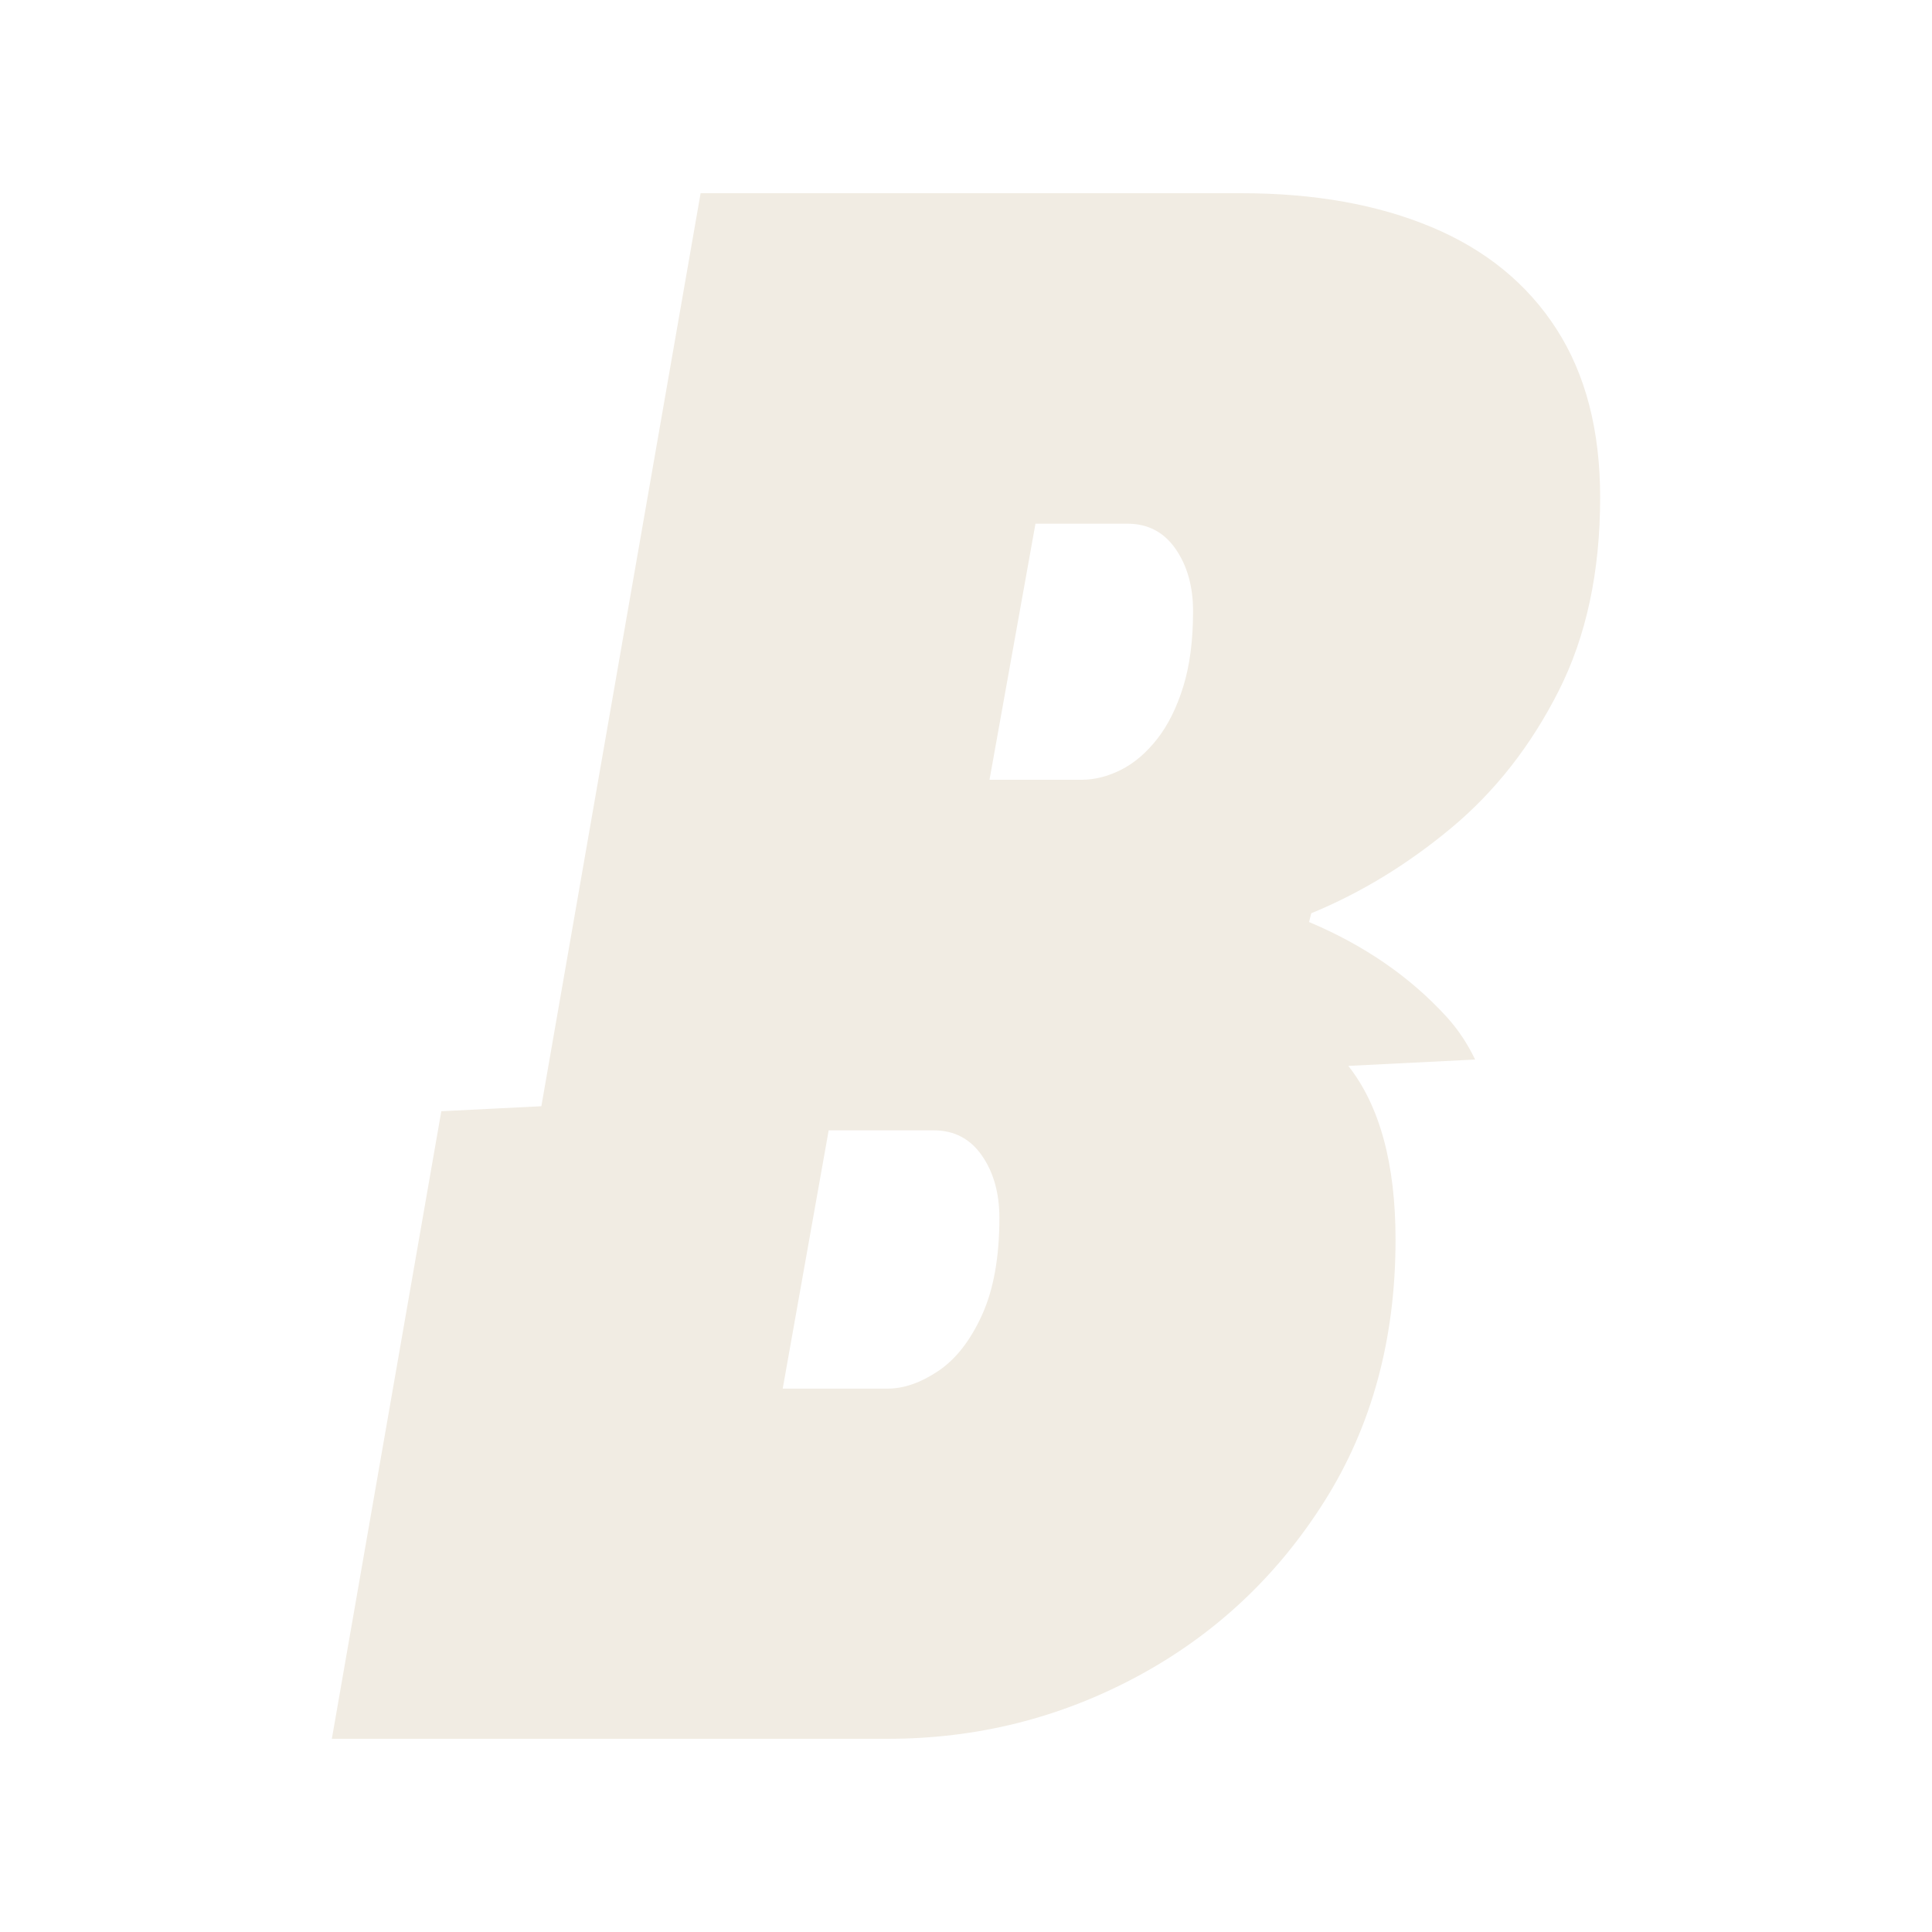
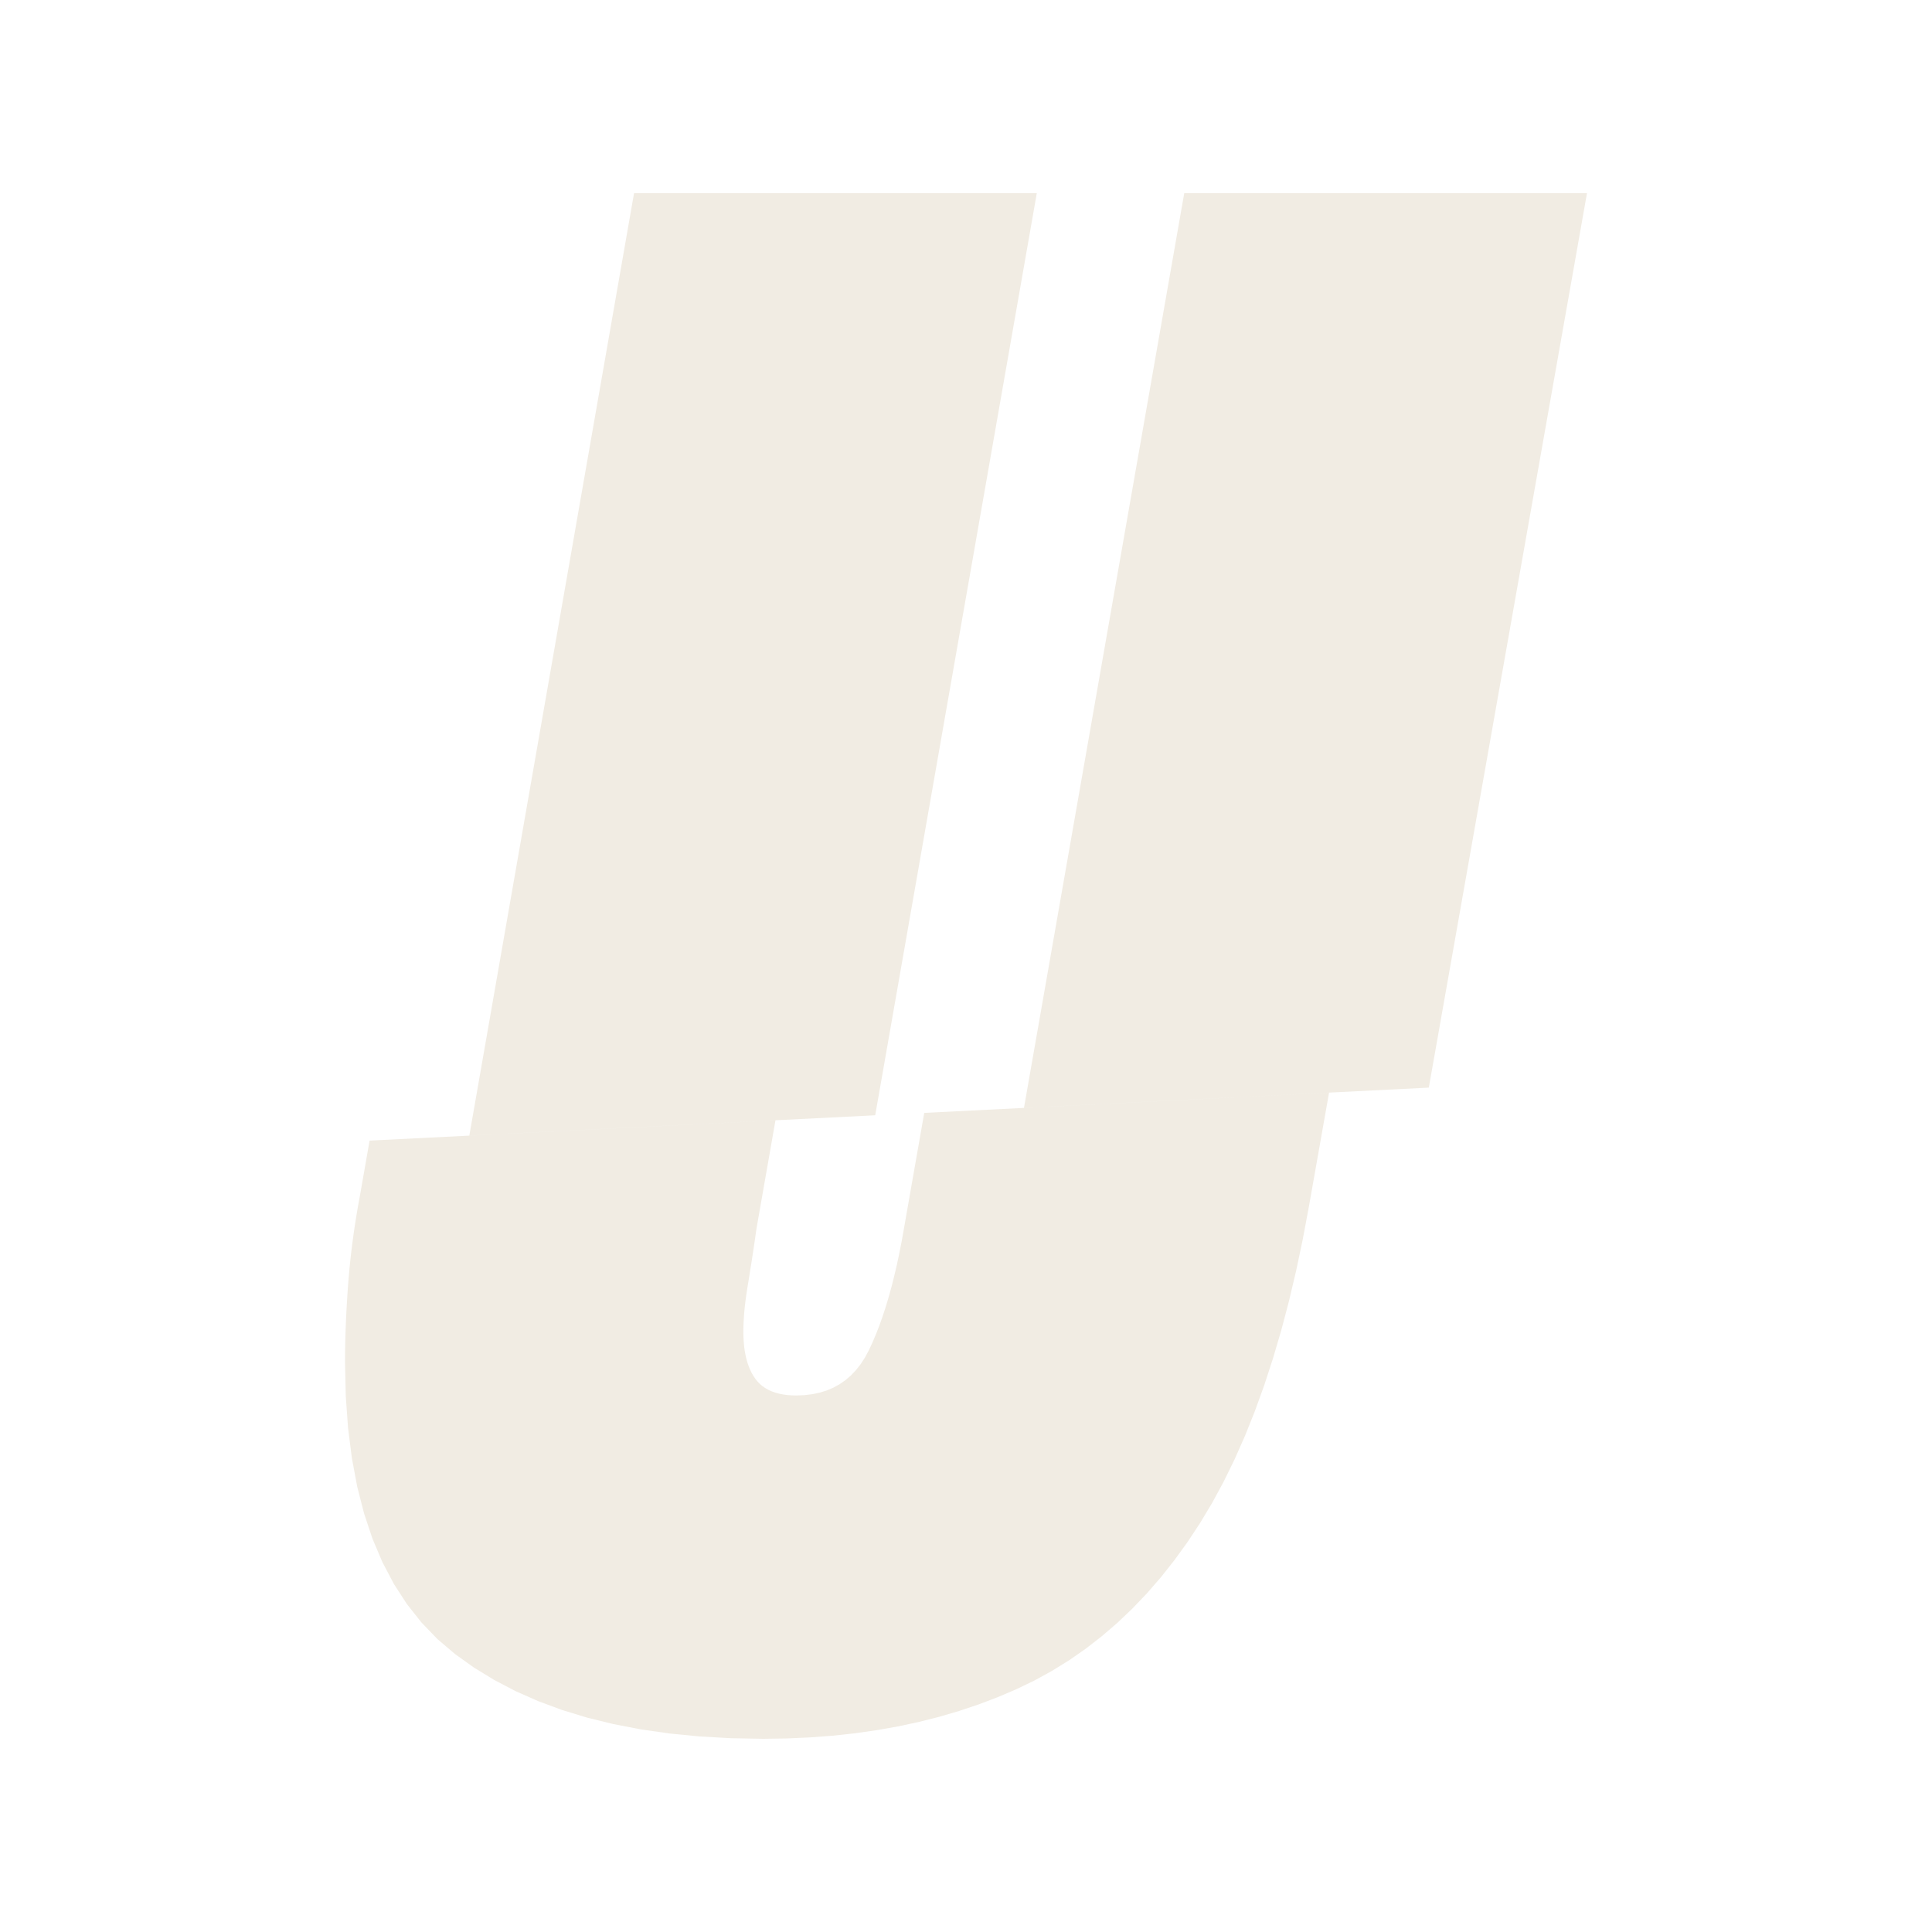
<svg xmlns="http://www.w3.org/2000/svg" width="1000" height="1000" viewBox="0 0 1000 1000">
-   <path transform="translate(171.764 100.000) scale(3.432887)" d="M172.38 130.624 153.259 131.58Q160.38 140.631 160.38 157.8Q160.38 180.24 149.655 197.235Q138.93 214.23 121.44 223.635Q103.95 233.04 83.82 233.04H0.0L16.504 138.418L31.589 137.664L55.6 0.0H137.11Q153.61 0.0 165.82 5.115Q178.03 10.23 184.63 20.46Q191.23 30.69 191.23 45.87Q191.23 62.7 184.96 75.075Q178.69 87.45 168.79 95.7Q158.89 103.95 147.67 108.57L147.34 109.89Q159.88 115.17 168.13 124.245Q170.635 127.001 172.38 130.624ZM67.98 180.24H83.82Q87.45 180.24 91.41 177.6Q95.37 174.96 98.01 169.185Q100.65 163.41 100.65 154.5Q100.65 148.89 98.01 145.095Q95.37 141.3 90.75 141.3H74.91ZM99.16 88.44H113.02Q115.99 88.44 118.96 86.955Q121.93 85.47 124.405 82.335Q126.88 79.2 128.365 74.415Q129.85 69.63 129.85 63.03Q129.85 57.42 127.21 53.625Q124.57 49.83 119.95 49.83H106.09Z" fill="#F1ECE3" />
+   <path d="M612.96 100.00 L530.01 573.43 L739.55 562.95 L821.42 100.00ZM242.92 587.78 L453.01 577.27 L536.64 100.00 L328.18 100.00ZM430.97 898.40 L442.48 897.15 L453.75 895.54 L464.78 893.59 L475.58 891.28 L486.15 888.61 L496.47 885.58 L506.56 882.20 L516.41 878.46 L526.02 874.36 L535.37 869.86 L544.47 864.86 L553.32 859.38 L561.90 853.42 L570.21 846.97 L578.27 840.06 L586.07 832.64 L593.60 824.76 L600.88 816.38 L607.89 807.52 L614.65 798.18 L621.13 788.36 L627.35 778.00 L633.30 767.03 L638.97 755.47 L644.36 743.30 L649.47 730.53 L654.31 717.17 L658.87 703.19 L663.16 688.63 L667.16 673.45 L670.89 657.68 L674.34 641.30 L677.52 624.33 L687.92 565.55 L478.38 576.03 L467.91 635.72 L466.75 642.25 L465.51 648.55 L464.22 654.62 L462.85 660.46 L461.44 666.07 L459.94 671.46 L458.40 676.61 L456.78 681.53 L455.11 686.23 L453.36 690.69 L451.56 694.93 L449.69 698.94 L447.69 702.67 L445.49 706.07 L443.07 709.15 L440.45 711.91 L437.62 714.35 L434.59 716.46 L431.36 718.24 L427.93 719.70 L424.28 720.83 L420.42 721.64 L416.36 722.13 L412.10 722.29 L409.69 722.23 L407.40 722.06 L405.23 721.76 L403.18 721.34 L401.24 720.81 L399.43 720.16 L397.73 719.39 L396.15 718.49 L394.69 717.49 L393.35 716.36 L392.13 715.11 L391.03 713.75 L390.03 712.27 L389.11 710.70 L388.28 709.01 L387.55 707.23 L386.89 705.35 L386.33 703.35 L385.85 701.26 L385.45 699.07 L385.15 696.77 L384.94 694.37 L384.81 691.87 L384.76 689.26 L384.78 687.52 L384.83 685.75 L384.91 683.91 L385.02 682.04 L385.15 680.12 L385.33 678.15 L385.53 676.13 L385.77 674.07 L386.04 671.95 L386.34 669.80 L386.68 667.59 L387.04 665.34 L387.42 663.04 L387.80 660.72 L388.17 658.36 L388.55 655.97 L388.94 653.55 L389.32 651.09 L389.70 648.61 L390.08 646.10 L390.46 643.55 L390.84 640.98 L391.21 638.36 L391.59 635.72 L401.38 579.87 L191.29 590.38 L186.55 617.49 L185.82 621.47 L185.11 625.42 L184.45 629.34 L183.83 633.25 L183.24 637.13 L182.71 640.99 L182.21 644.82 L181.74 648.63 L181.32 652.42 L180.93 656.18 L180.59 659.91 L180.28 663.63 L180.01 667.31 L179.76 670.96 L179.54 674.56 L179.34 678.12 L179.16 681.64 L179.01 685.13 L178.88 688.57 L178.77 691.98 L178.68 695.35 L178.63 698.67 L178.59 701.96 L178.58 705.21 L178.97 722.61 L180.15 739.14 L182.14 754.79 L184.91 769.57 L188.47 783.46 L192.81 796.48 L197.96 808.62 L203.89 819.88 L210.61 830.26 L218.13 839.77 L226.43 848.40 L235.53 856.14 L245.34 863.15 L255.79 869.54 L266.86 875.33 L278.56 880.50 L290.91 885.08 L303.88 889.04 L317.49 892.38 L331.73 895.13 L346.60 897.26 L362.10 898.78 L378.24 899.69 L395.01 900.00 L407.23 899.82 L419.22 899.28Z" fill="#F1ECE3" />
</svg>
